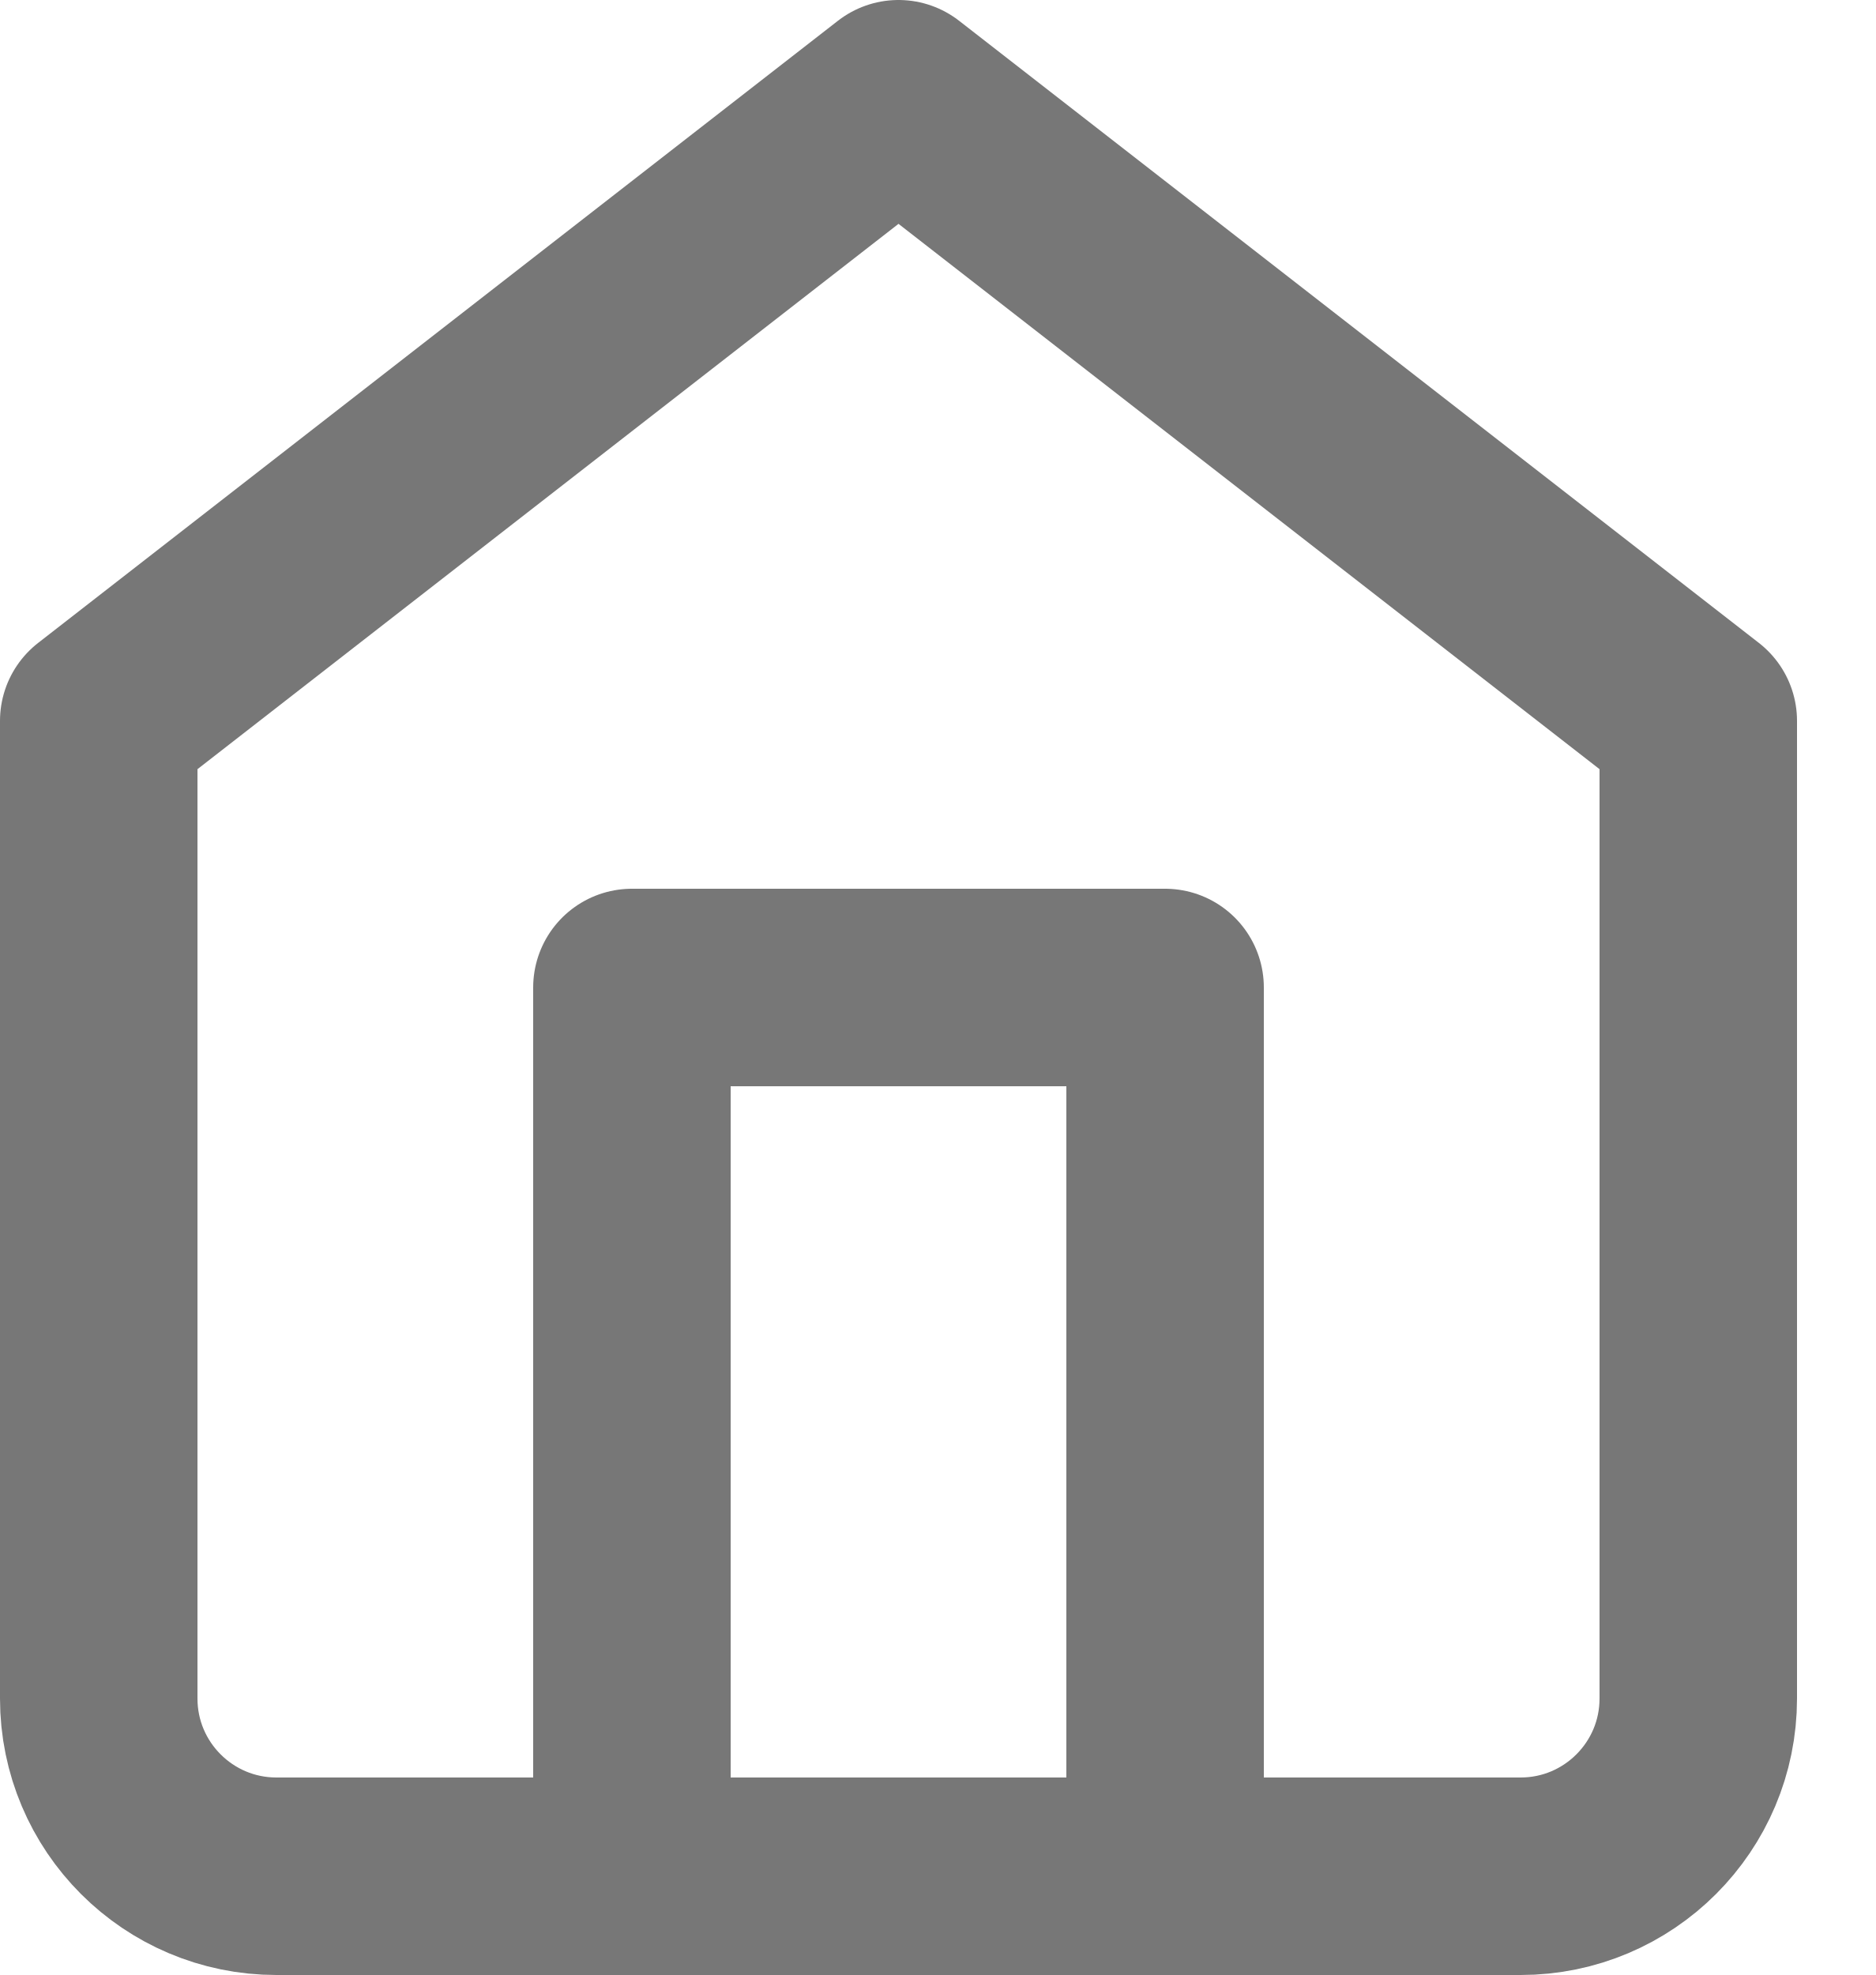
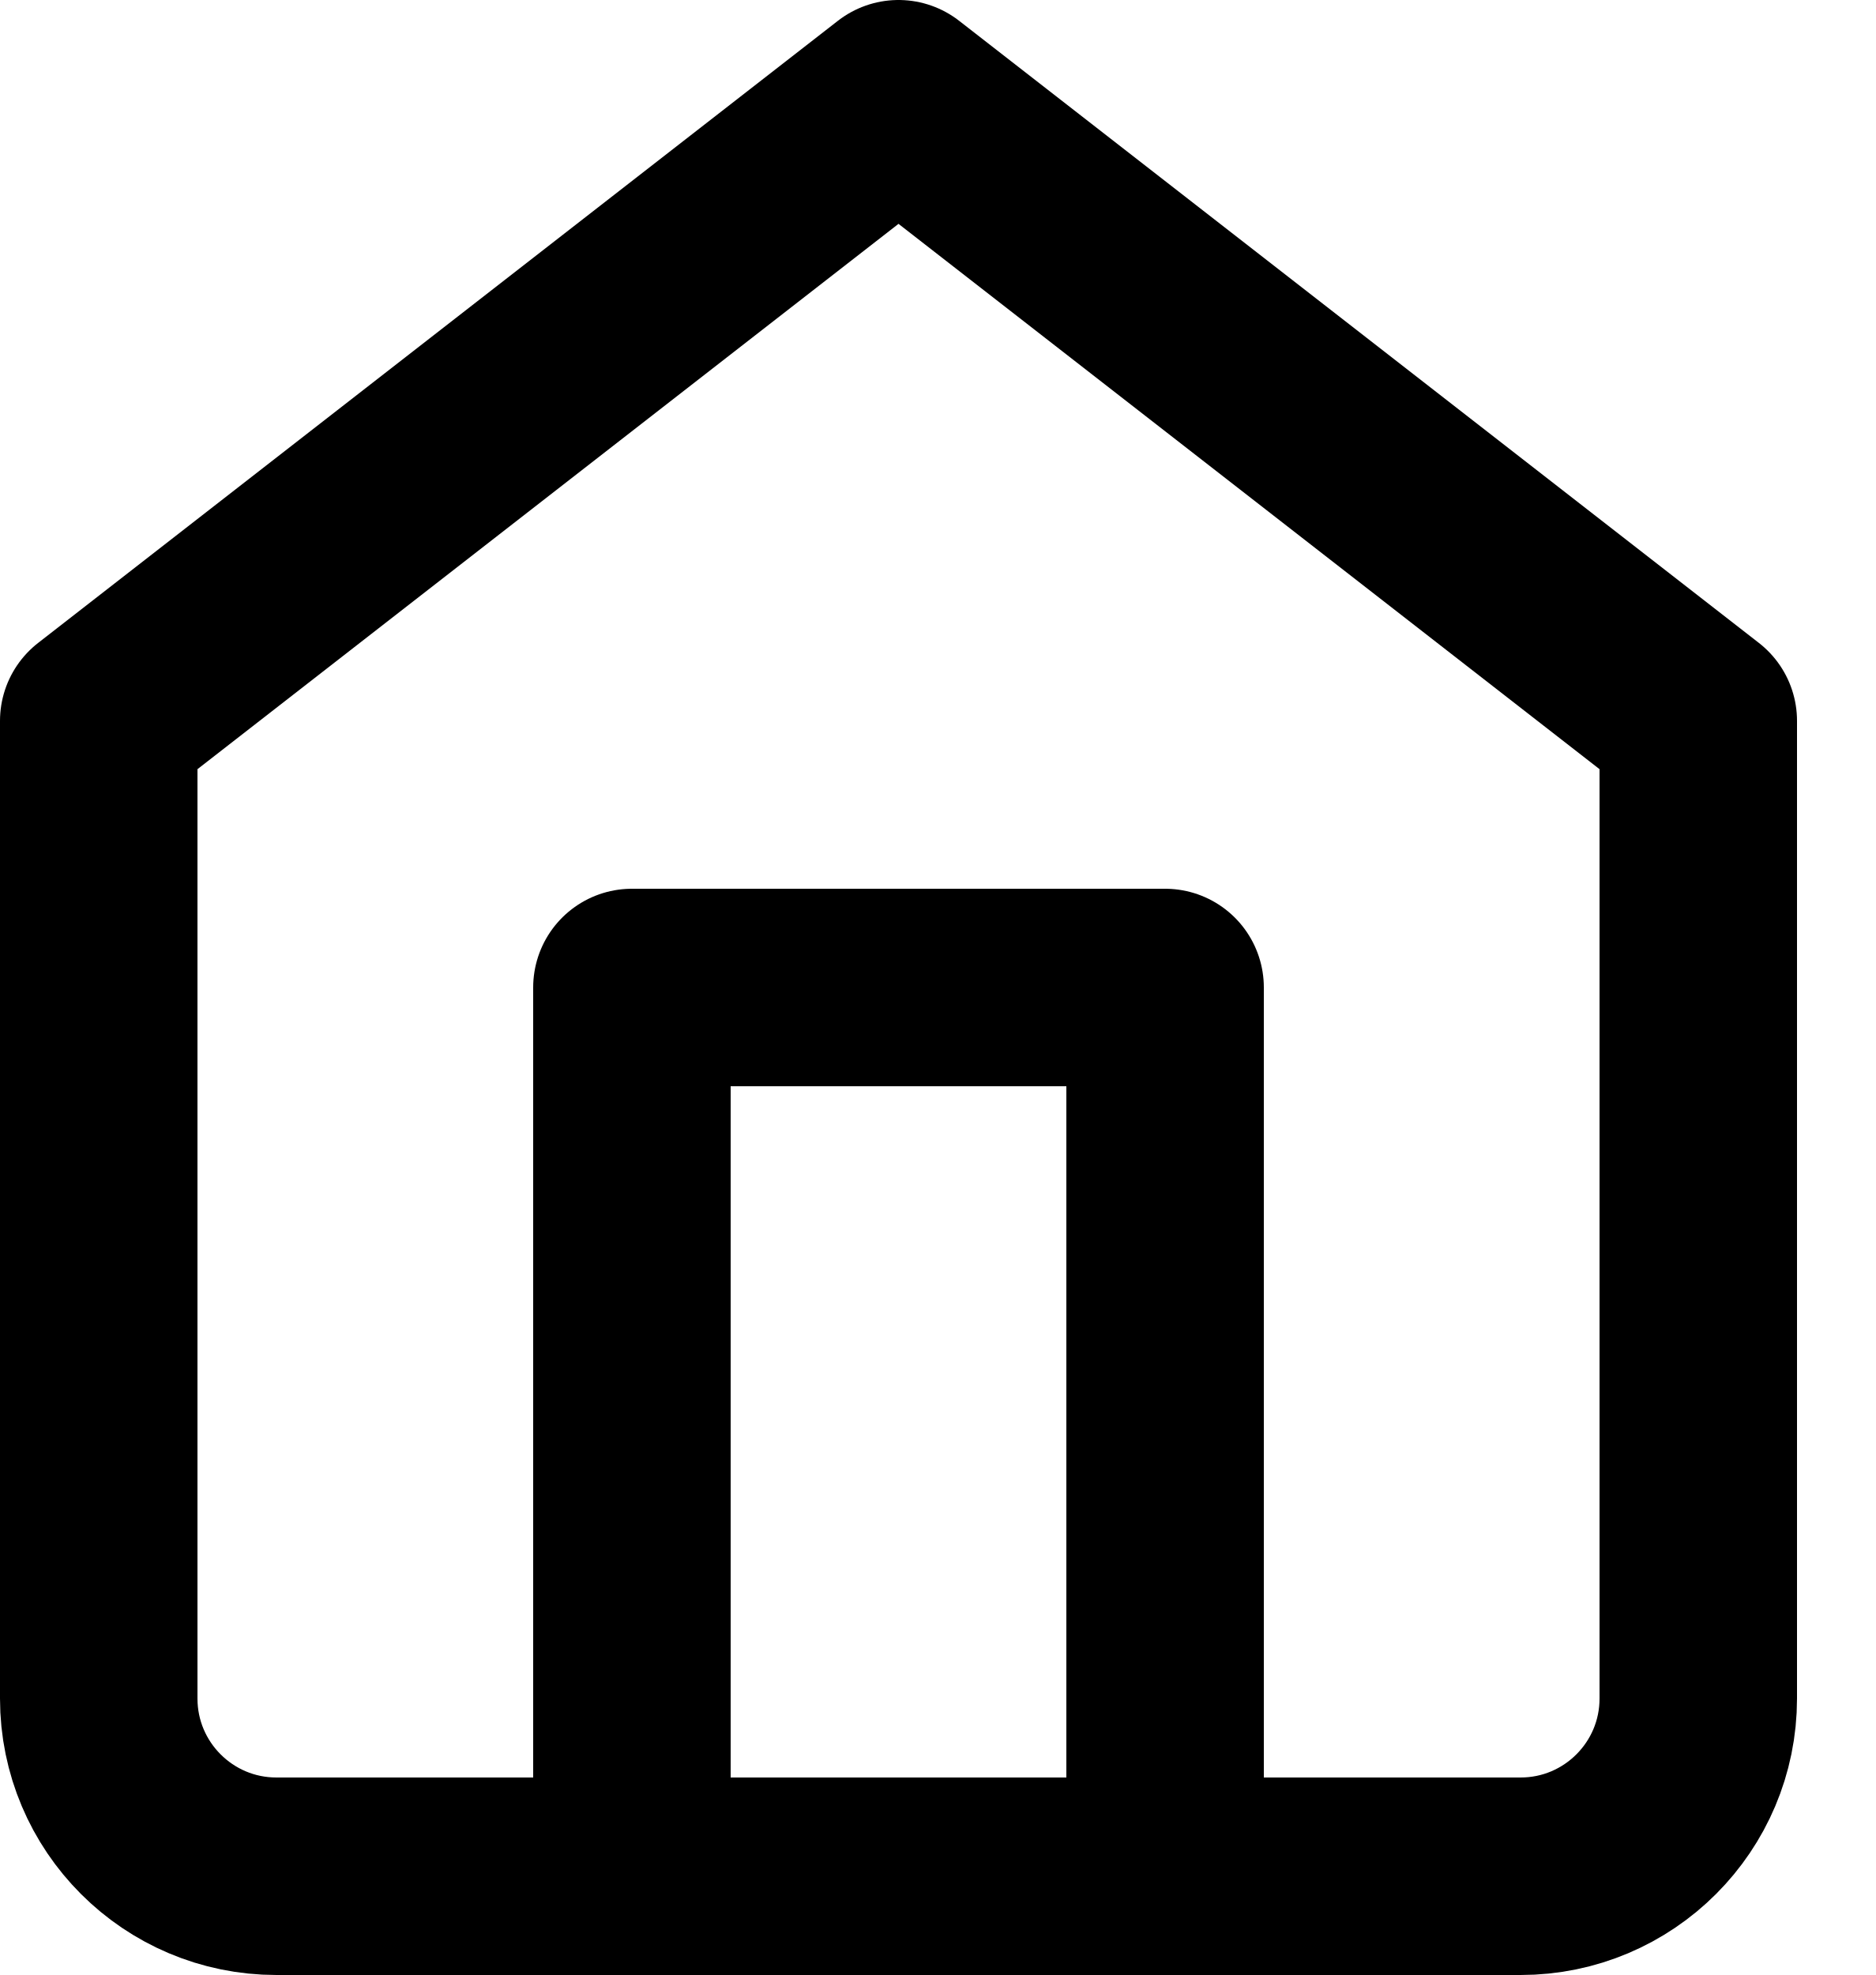
- <svg xmlns="http://www.w3.org/2000/svg" width="19" height="20" viewBox="0 0 19 20" fill="none">
-   <path fill-rule="evenodd" clip-rule="evenodd" d="M1 7.3L9.1 1L17.2 7.3V17.2C17.2 18.194 16.394 19 15.4 19H2.8C1.806 19 1 18.194 1 17.2V7.3Z" stroke="#777777" stroke-width="2" stroke-linecap="round" stroke-linejoin="round" />
-   <path d="M6.4 19V10H11.8V19" stroke="#777777" stroke-width="2" stroke-linecap="round" stroke-linejoin="round" />
+ <svg xmlns="http://www.w3.org/2000/svg" width="19" height="20" viewBox="0 0 19 20" fill="none" stroke="currentColor">
+   <path fill-rule="evenodd" clip-rule="evenodd" d="M1 7.3L9.1 1L17.2 7.3V17.2C17.2 18.194 16.394 19 15.4 19H2.8C1.806 19 1 18.194 1 17.2V7.3Z" stroke-width="2" stroke-linecap="round" stroke-linejoin="round" />
+   <path d="M6.4 19V10H11.8V19" stroke-width="2" stroke-linecap="round" stroke-linejoin="round" />
</svg>
